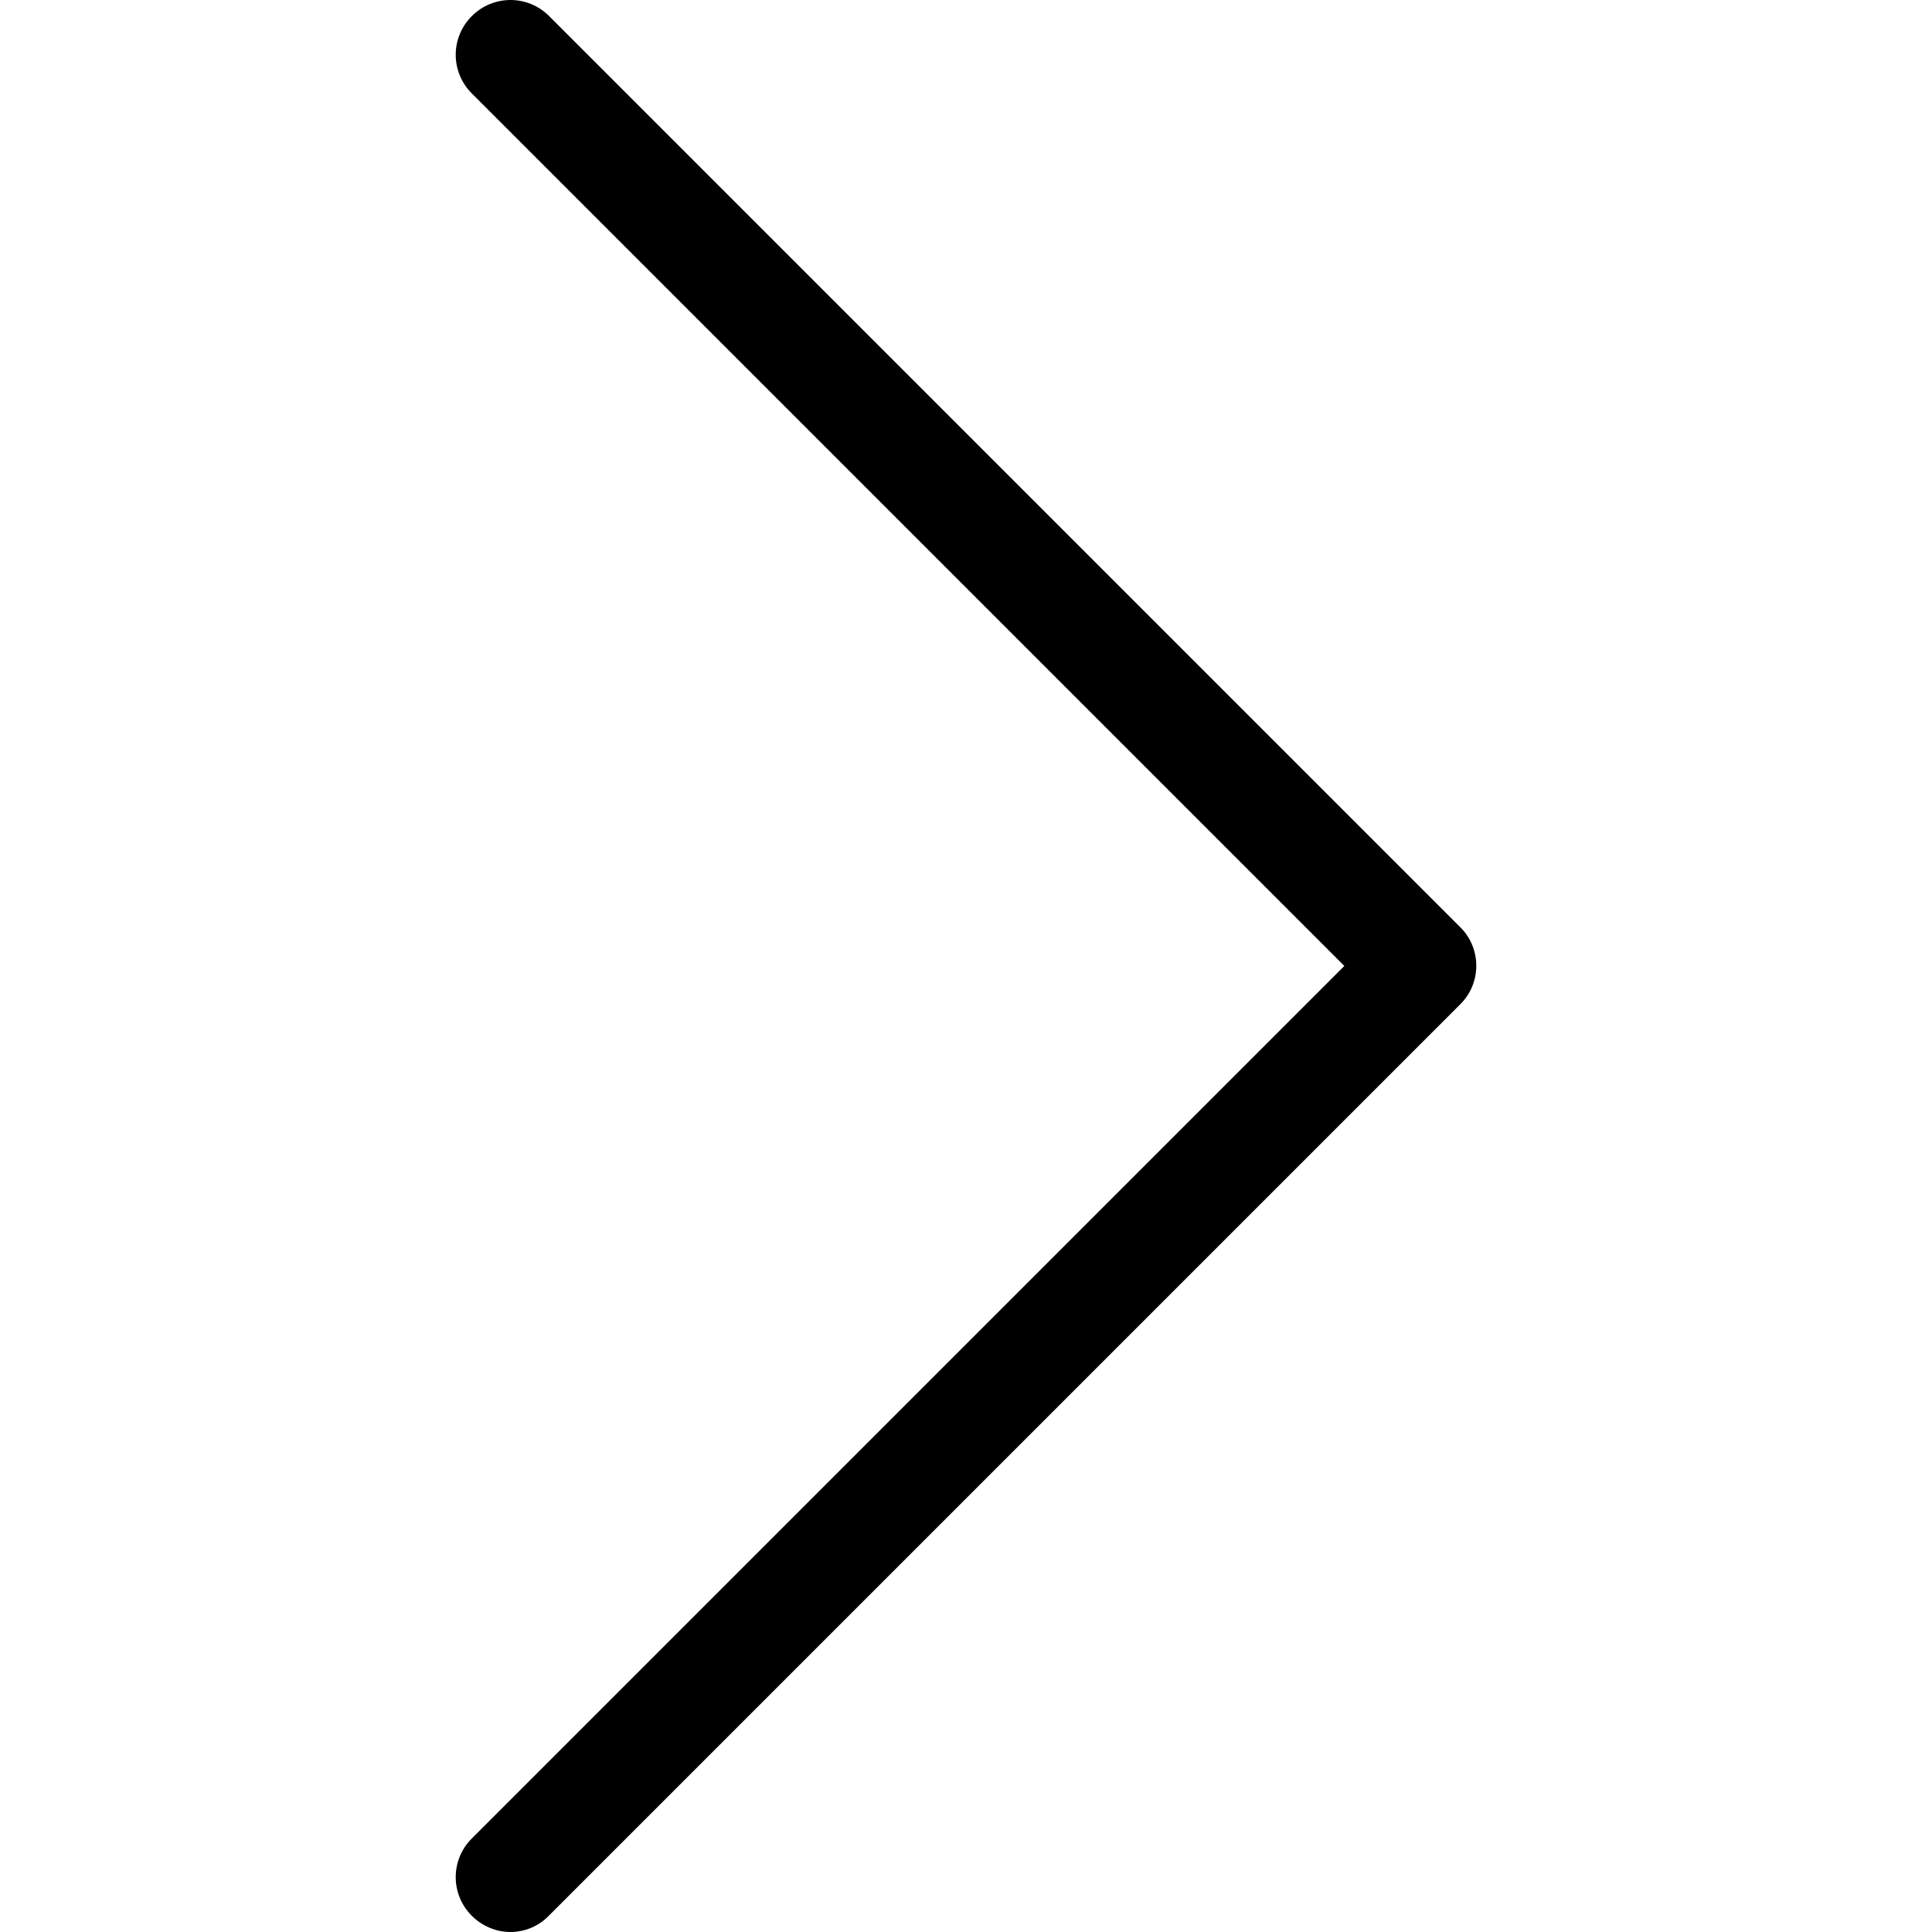
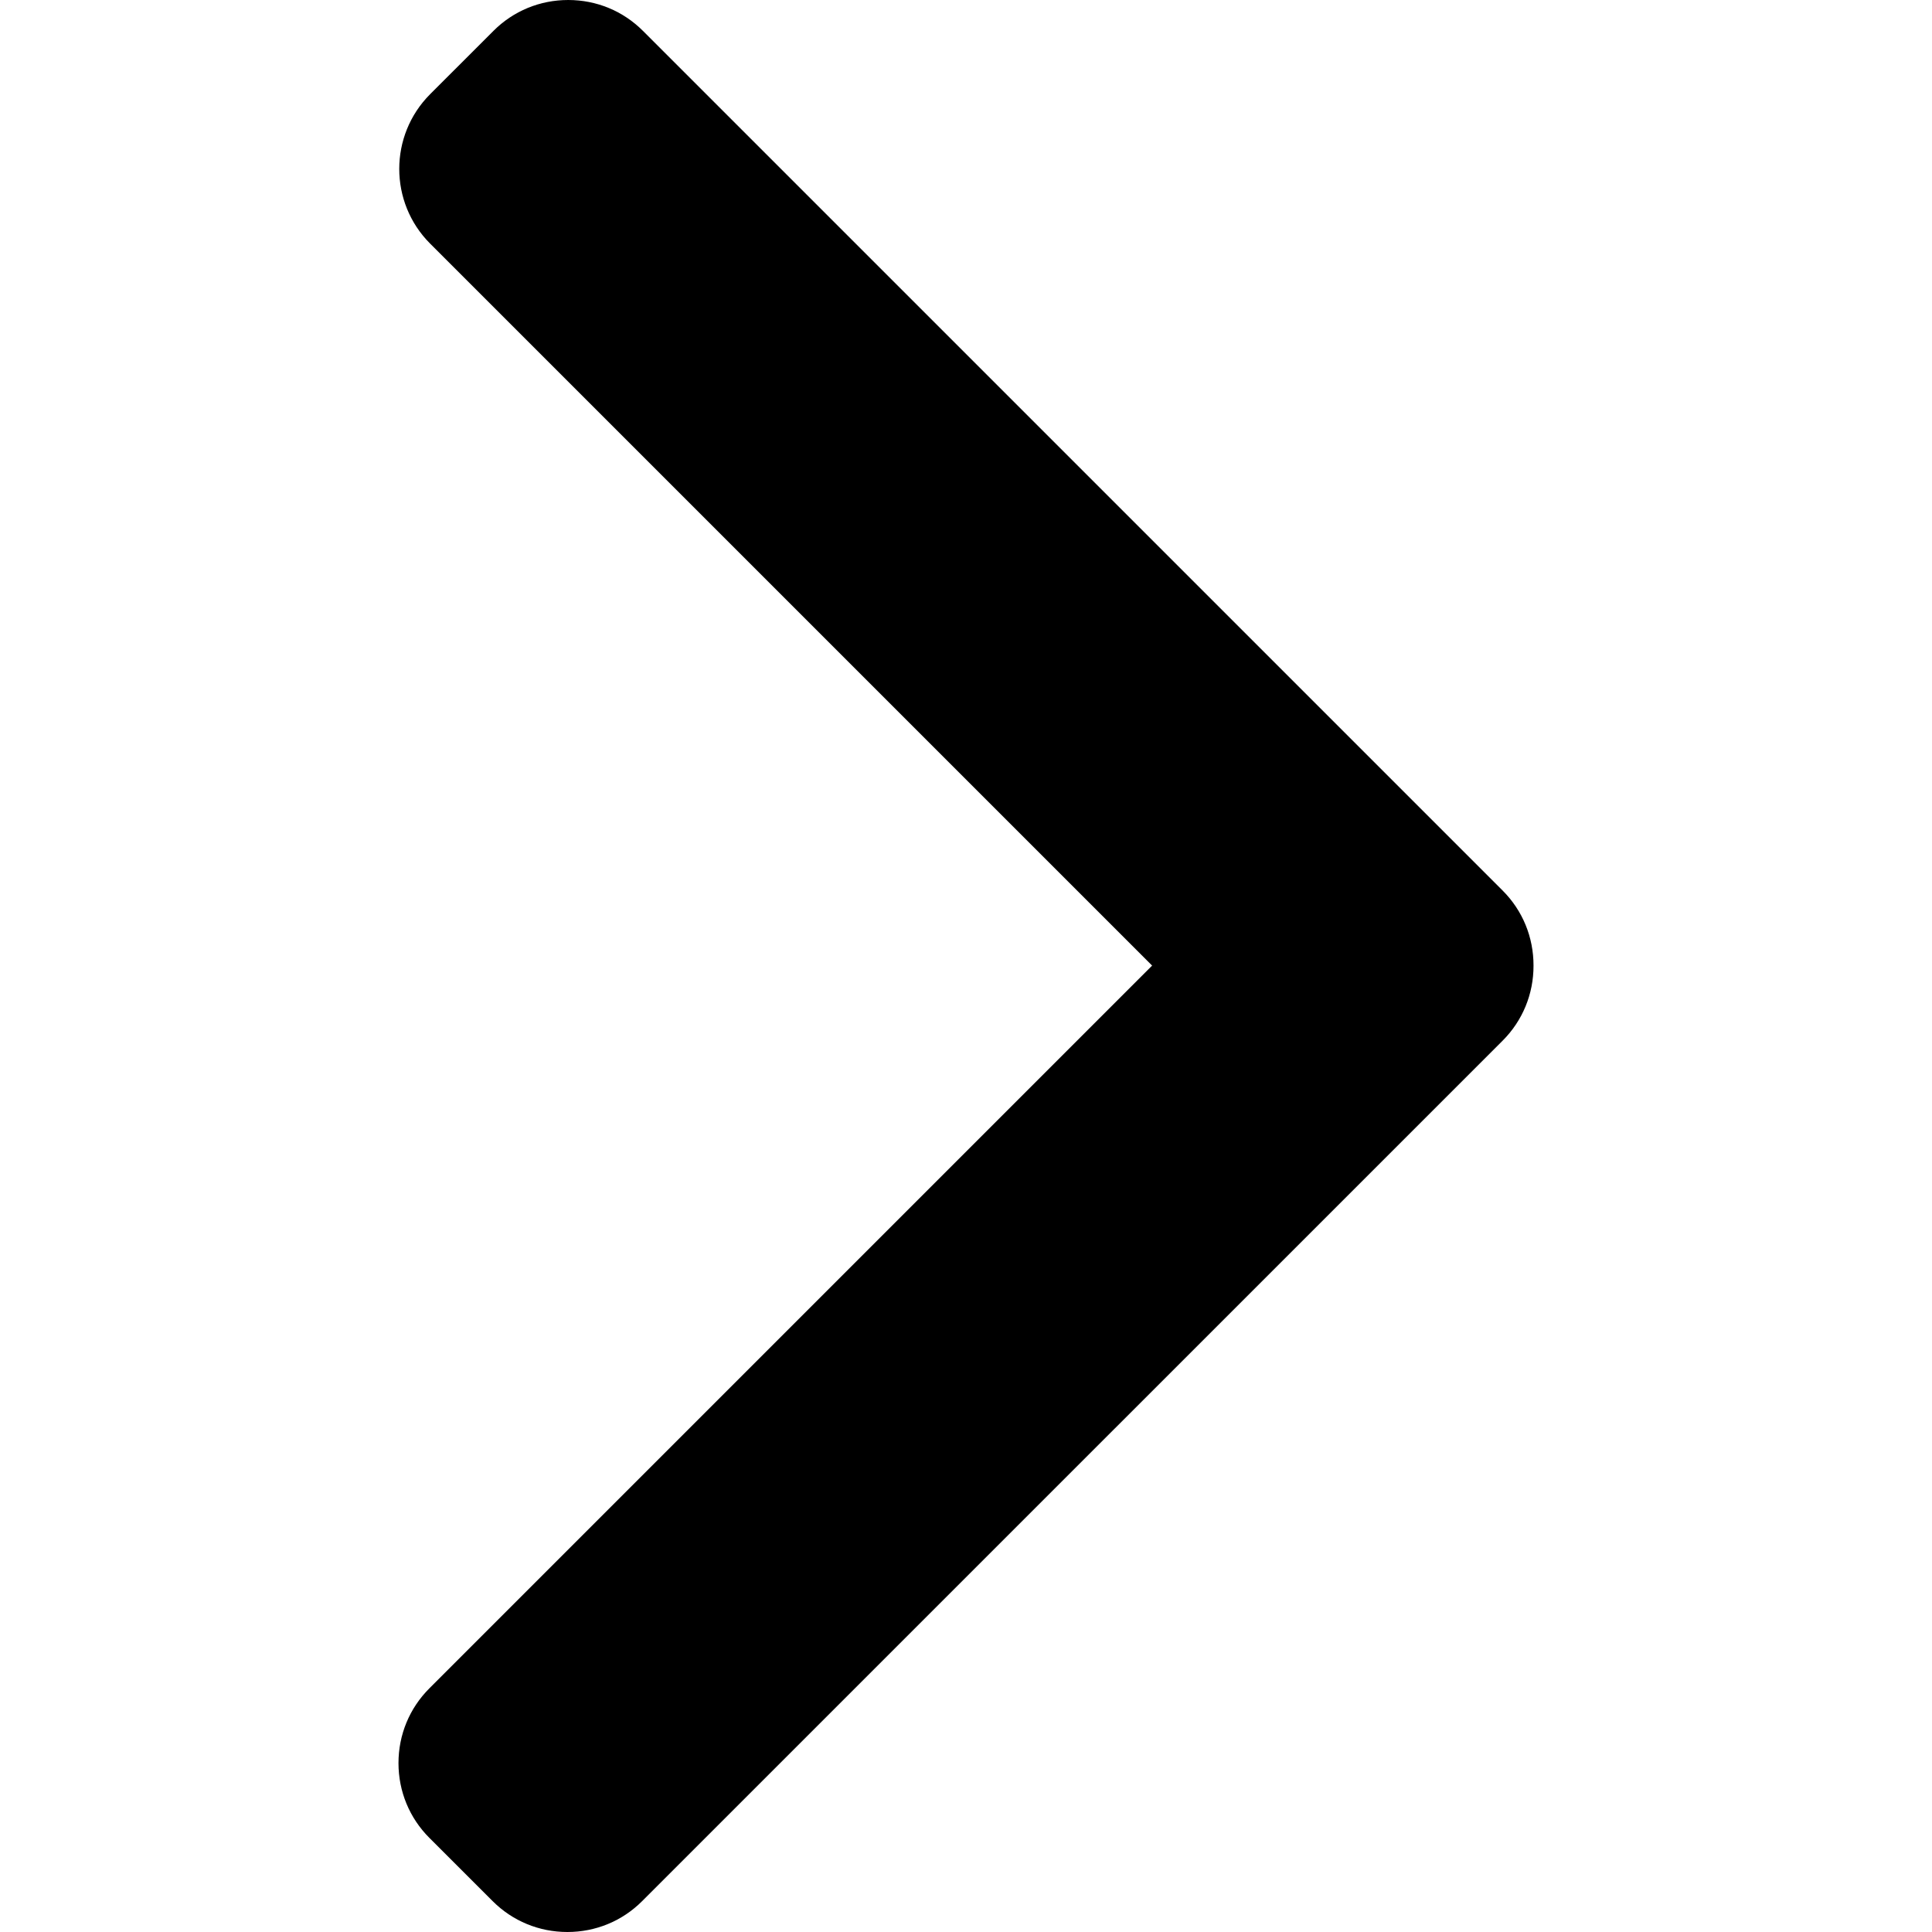
- <svg xmlns="http://www.w3.org/2000/svg" version="1.1" id="Capa_1" x="0px" y="0px" viewBox="0 0 477.175 477.175" xml:space="preserve">
+ <svg xmlns="http://www.w3.org/2000/svg" version="1.1" id="Layer_1" x="0px" y="0px" viewBox="0 0 492.004 492.004" xml:space="preserve">
  <g>
-     <path d="M360.731,229.075l-225.1-225.1c-5.3-5.3-13.8-5.3-19.1,0s-5.3,13.8,0,19.1l215.5,215.5l-215.5,215.5   c-5.3,5.3-5.3,13.8,0,19.1c2.6,2.6,6.1,4,9.5,4c3.4,0,6.9-1.3,9.5-4l225.1-225.1C365.931,242.875,365.931,234.275,360.731,229.075z   " />
+     <g>
+       <path d="M382.678,226.804L163.73,7.86C158.666,2.792,151.906,0,144.698,0s-13.968,2.792-19.032,7.86l-16.124,16.12    c-10.492,10.504-10.492,27.576,0,38.064L293.398,245.9l-184.06,184.06c-5.064,5.068-7.86,11.824-7.86,19.028    c0,7.212,2.796,13.968,7.86,19.04l16.124,16.116c5.068,5.068,11.824,7.86,19.032,7.86s13.968-2.792,19.032-7.86L382.678,265    c5.076-5.084,7.864-11.872,7.848-19.088C390.542,238.668,387.754,231.884,382.678,226.804z" />
+     </g>
  </g>
  <g>
</g>
  <g>
</g>
  <g>
</g>
  <g>
</g>
  <g>
</g>
  <g>
</g>
  <g>
</g>
  <g>
</g>
  <g>
</g>
  <g>
</g>
  <g>
</g>
  <g>
</g>
  <g>
</g>
  <g>
</g>
  <g>
</g>
</svg>
